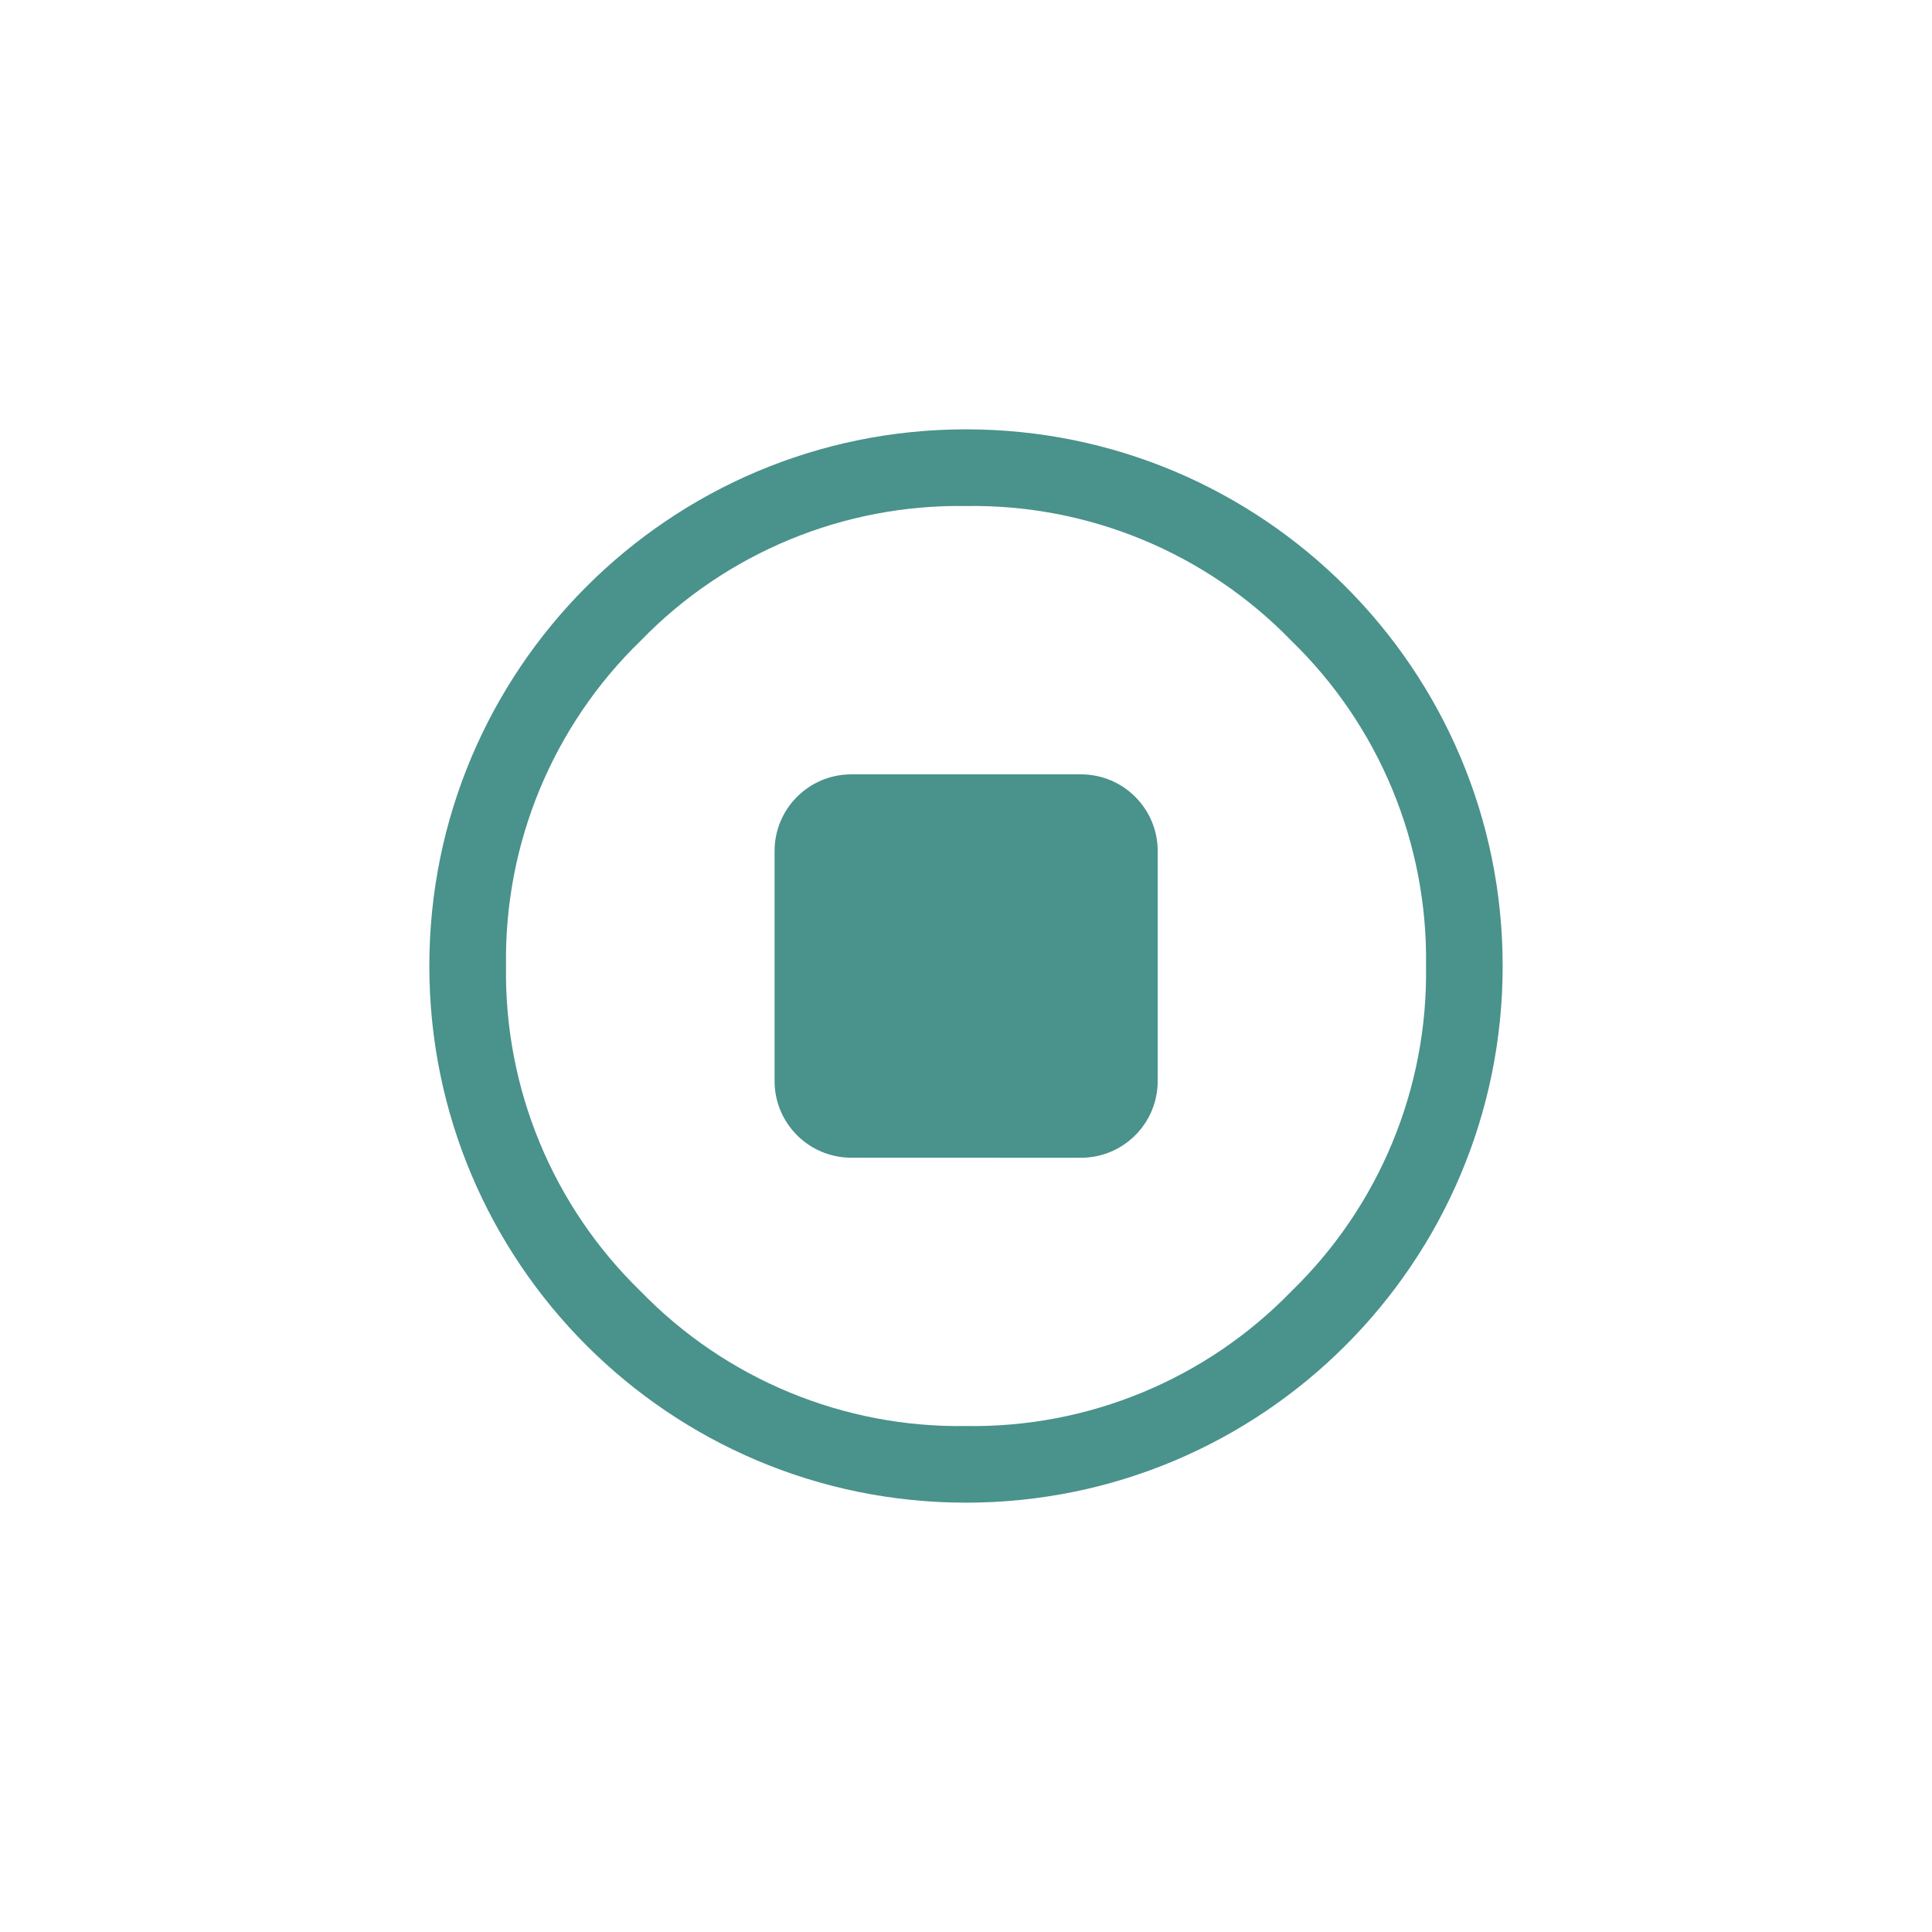
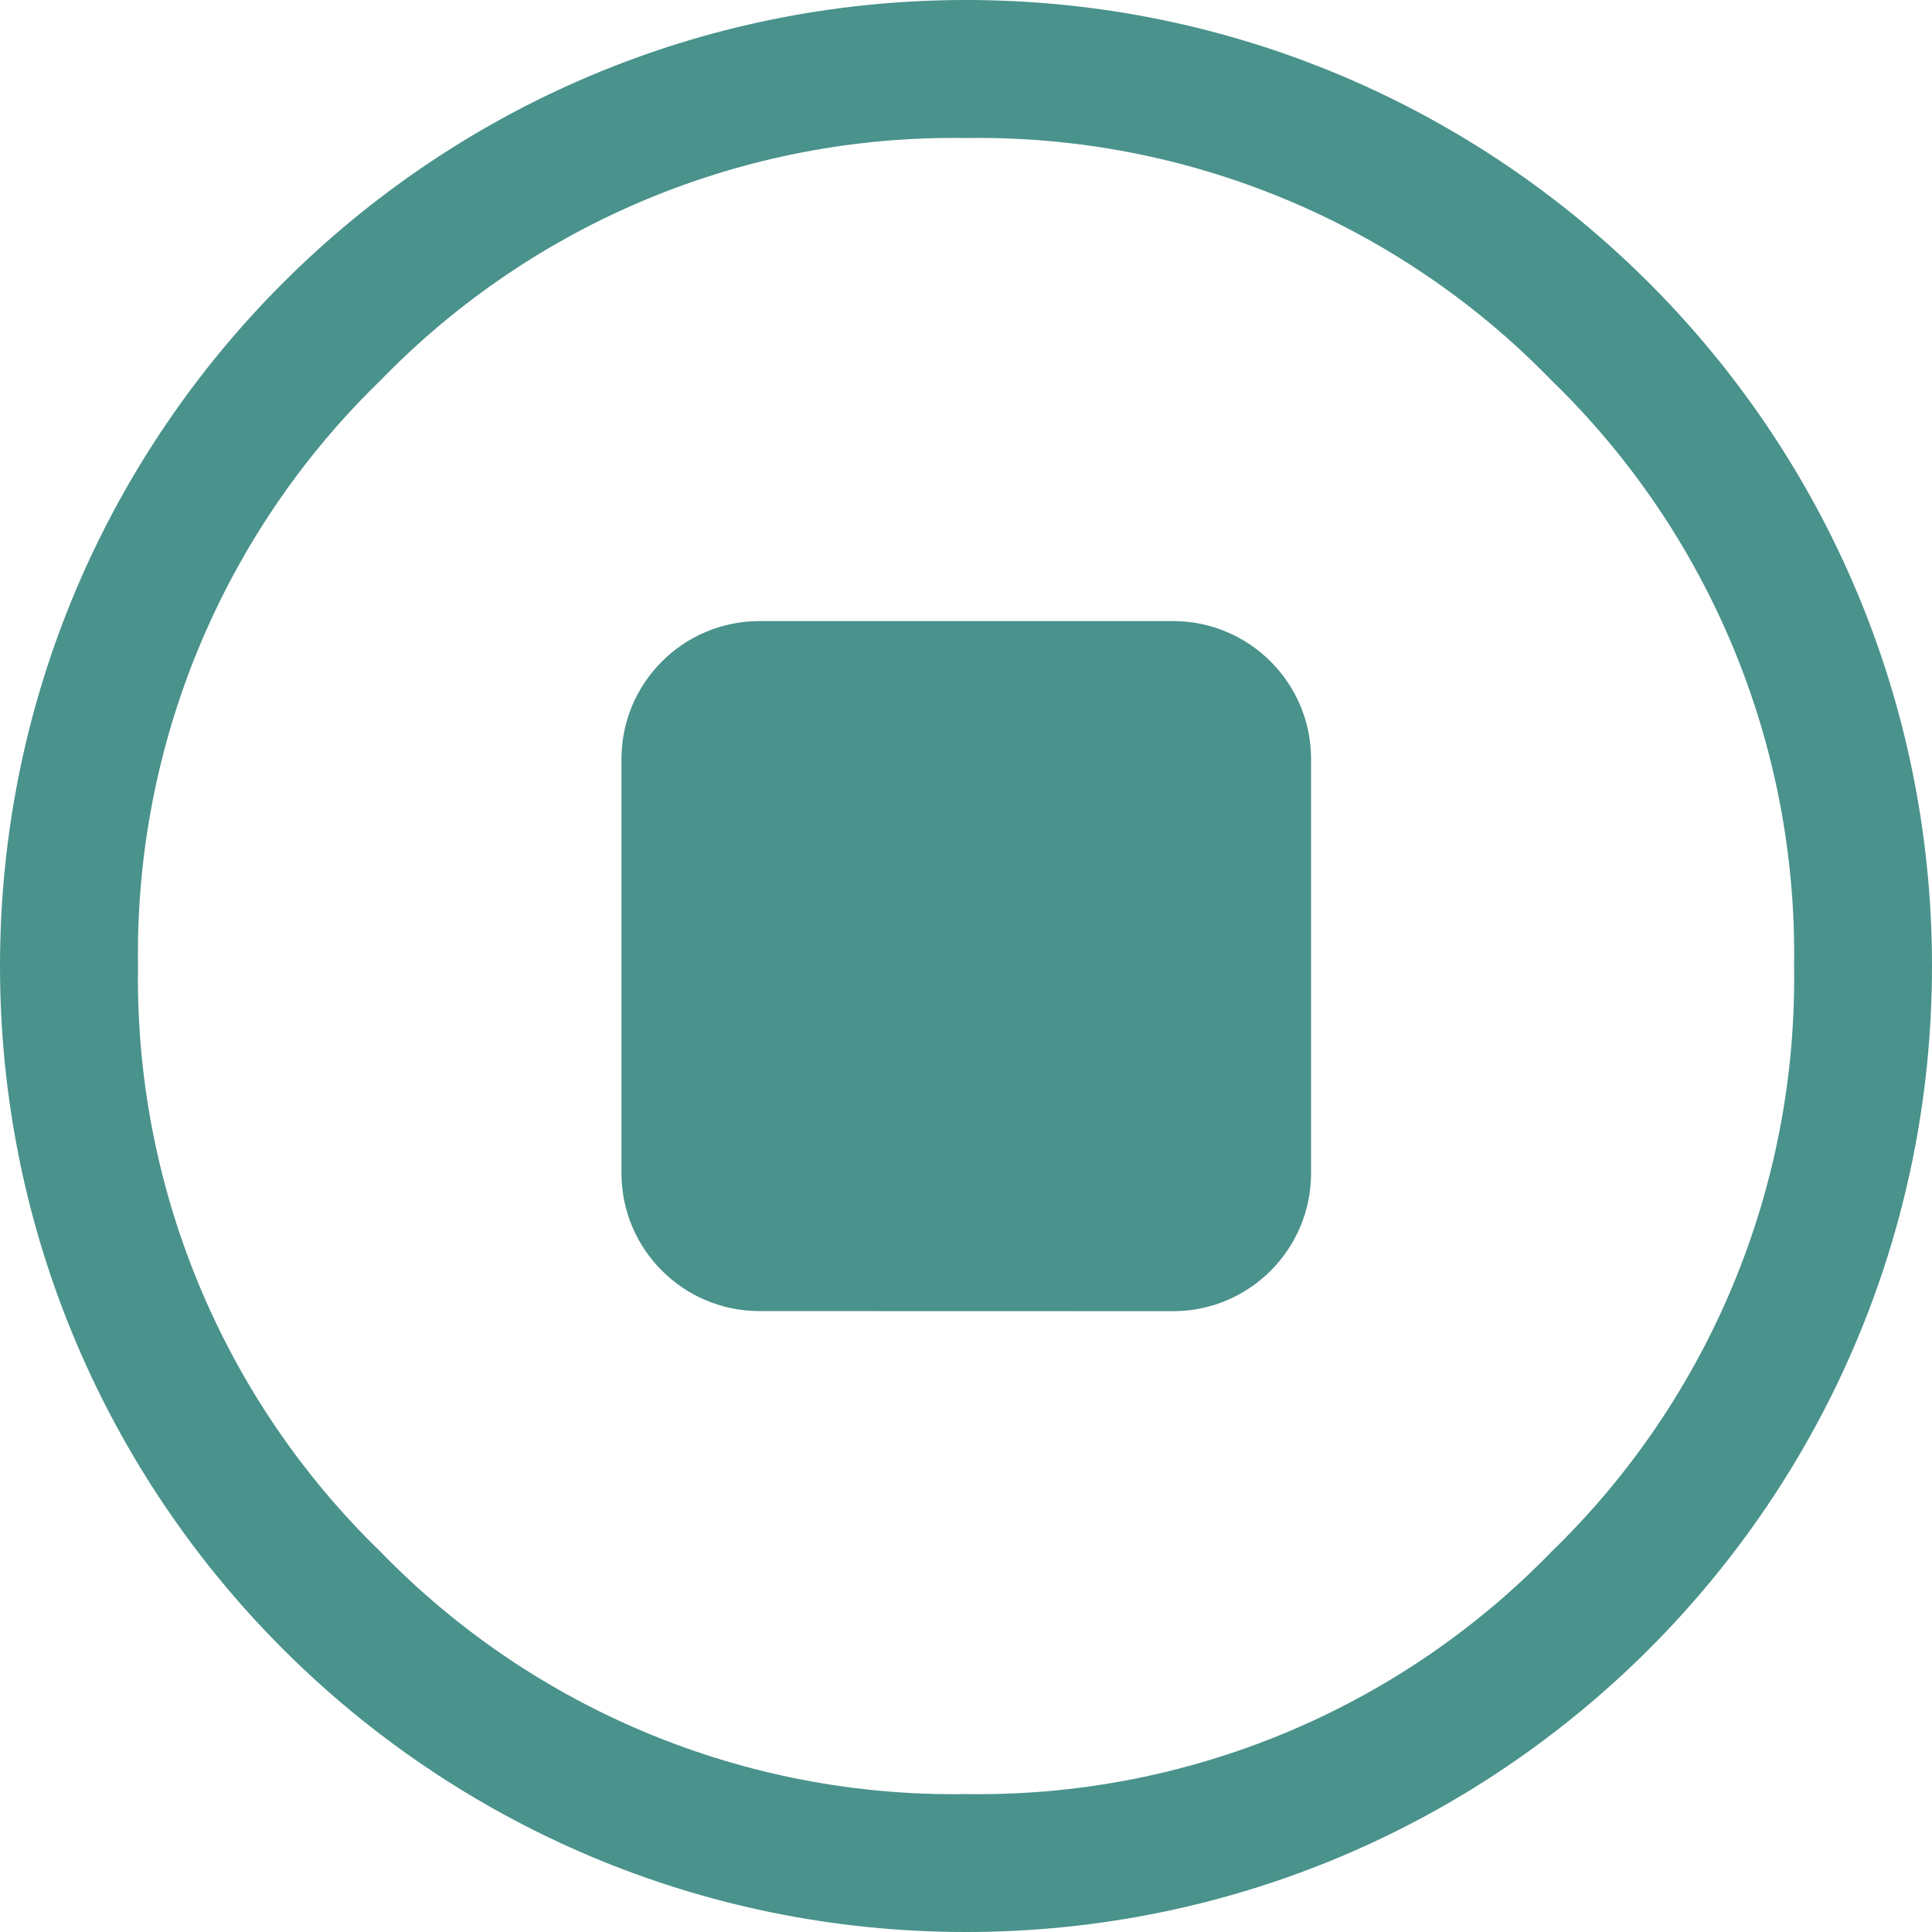
<svg xmlns="http://www.w3.org/2000/svg" width="36" height="36" viewBox="0 0 36 36">
  <g id="stop" transform="translate(-1344 -675)">
    <rect id="矩形_3684" data-name="矩形 3684" width="36" height="36" transform="translate(1344 675)" fill="none" />
    <rect id="矩形_3685" data-name="矩形 3685" width="36" height="36" rx="6" transform="translate(1344 675)" fill="none" />
-     <path id="stop-2" data-name="stop" d="M10,20A10,10,0,1,0,0,10,10,10,0,0,0,10,20ZM16.062,3.939A8.262,8.262,0,0,1,18.572,10a8.262,8.262,0,0,1-2.51,6.062A8.262,8.262,0,0,1,10,18.572a8.262,8.262,0,0,1-6.062-2.51A8.262,8.262,0,0,1,1.429,10a8.262,8.262,0,0,1,2.51-6.062A8.262,8.262,0,0,1,10,1.429a8.262,8.262,0,0,1,6.062,2.51Zm-8.2,9.633a1.429,1.429,0,0,1-1.429-1.429V7.857A1.429,1.429,0,0,1,7.857,6.429h4.286a1.429,1.429,0,0,1,1.429,1.429v4.286a1.429,1.429,0,0,1-1.429,1.429Z" transform="translate(1352 683)" fill="#4a928c" />
+     <path id="stop-2" data-name="stop" d="M18,36A18,18,0,1,0,0,18,18,18,0,0,0,18,36ZM28.912,7.09A14.872,14.872,0,0,1,33.43,18a14.872,14.872,0,0,1-4.518,10.912A14.872,14.872,0,0,1,18,33.43,14.872,14.872,0,0,1,7.088,28.912,14.872,14.872,0,0,1,2.572,18,14.872,14.872,0,0,1,7.09,7.088,14.872,14.872,0,0,1,18,2.572,14.872,14.872,0,0,1,28.912,7.09ZM14.152,24.43a2.572,2.572,0,0,1-2.572-2.572V14.143a2.572,2.572,0,0,1,2.563-2.57h7.715a2.572,2.572,0,0,1,2.572,2.572v7.715a2.572,2.572,0,0,1-2.572,2.572Z" transform="translate(1344 675)" fill="#4a928c" />
  </g>
</svg>
